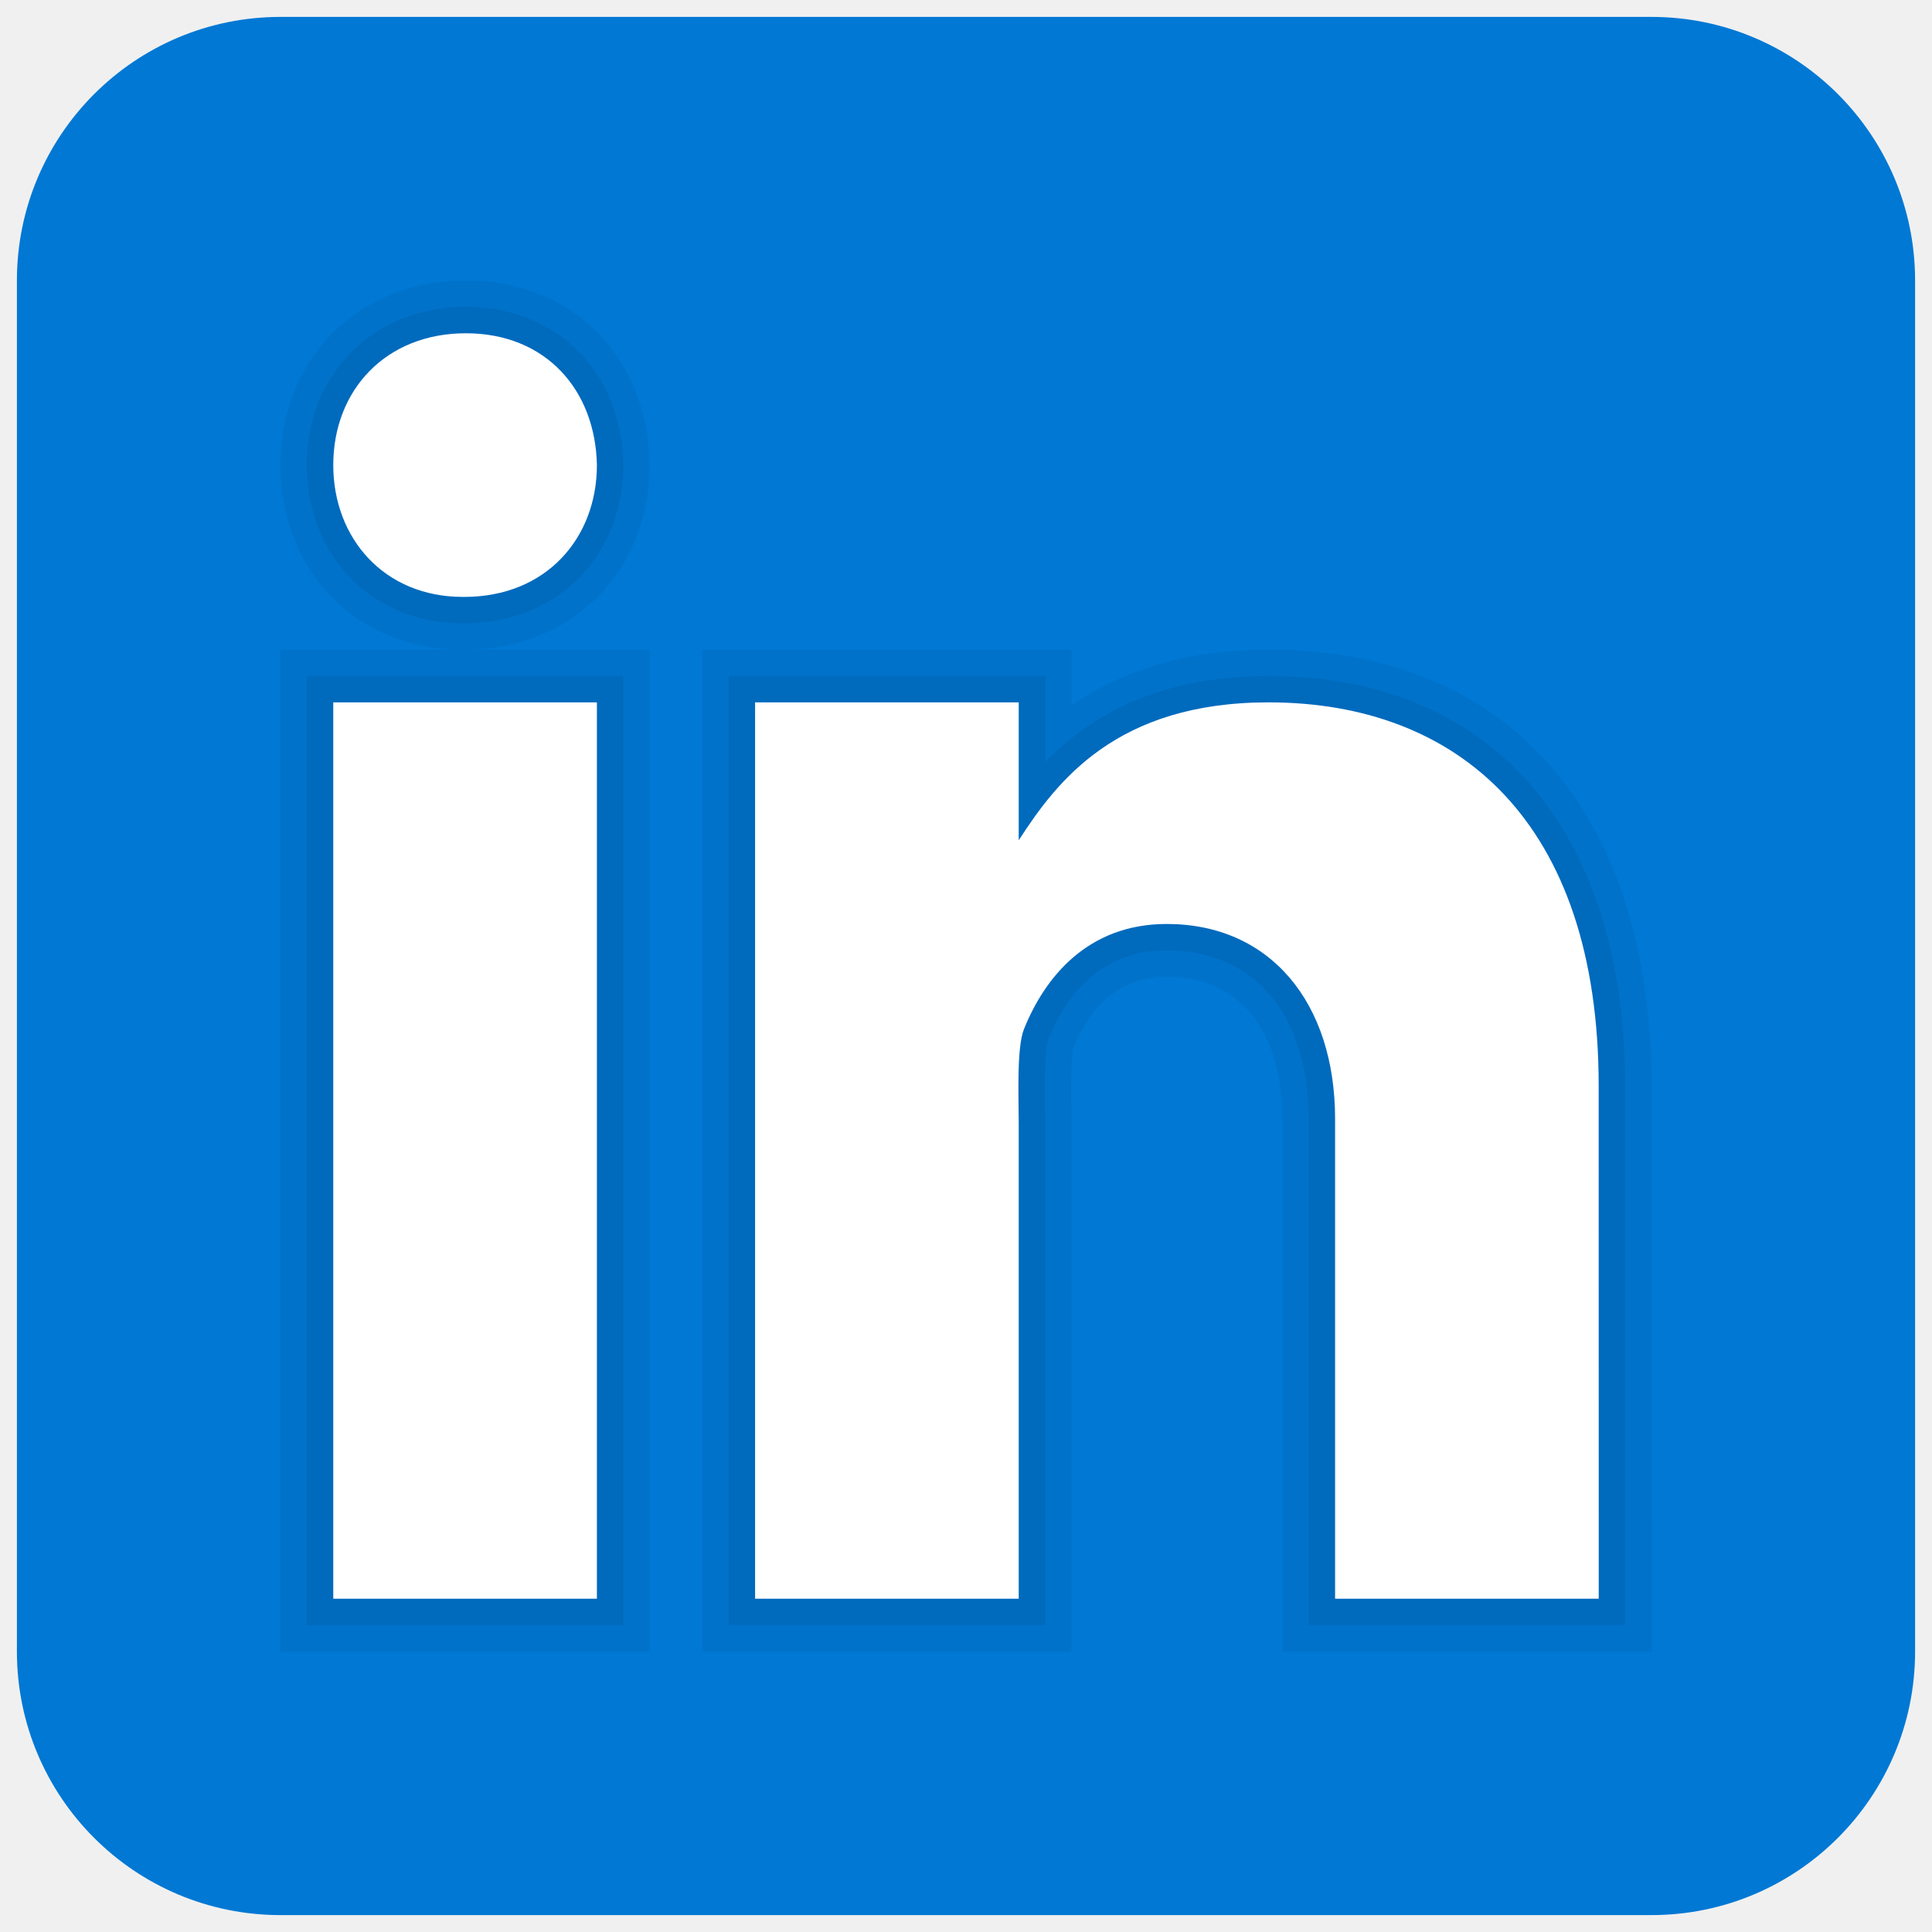
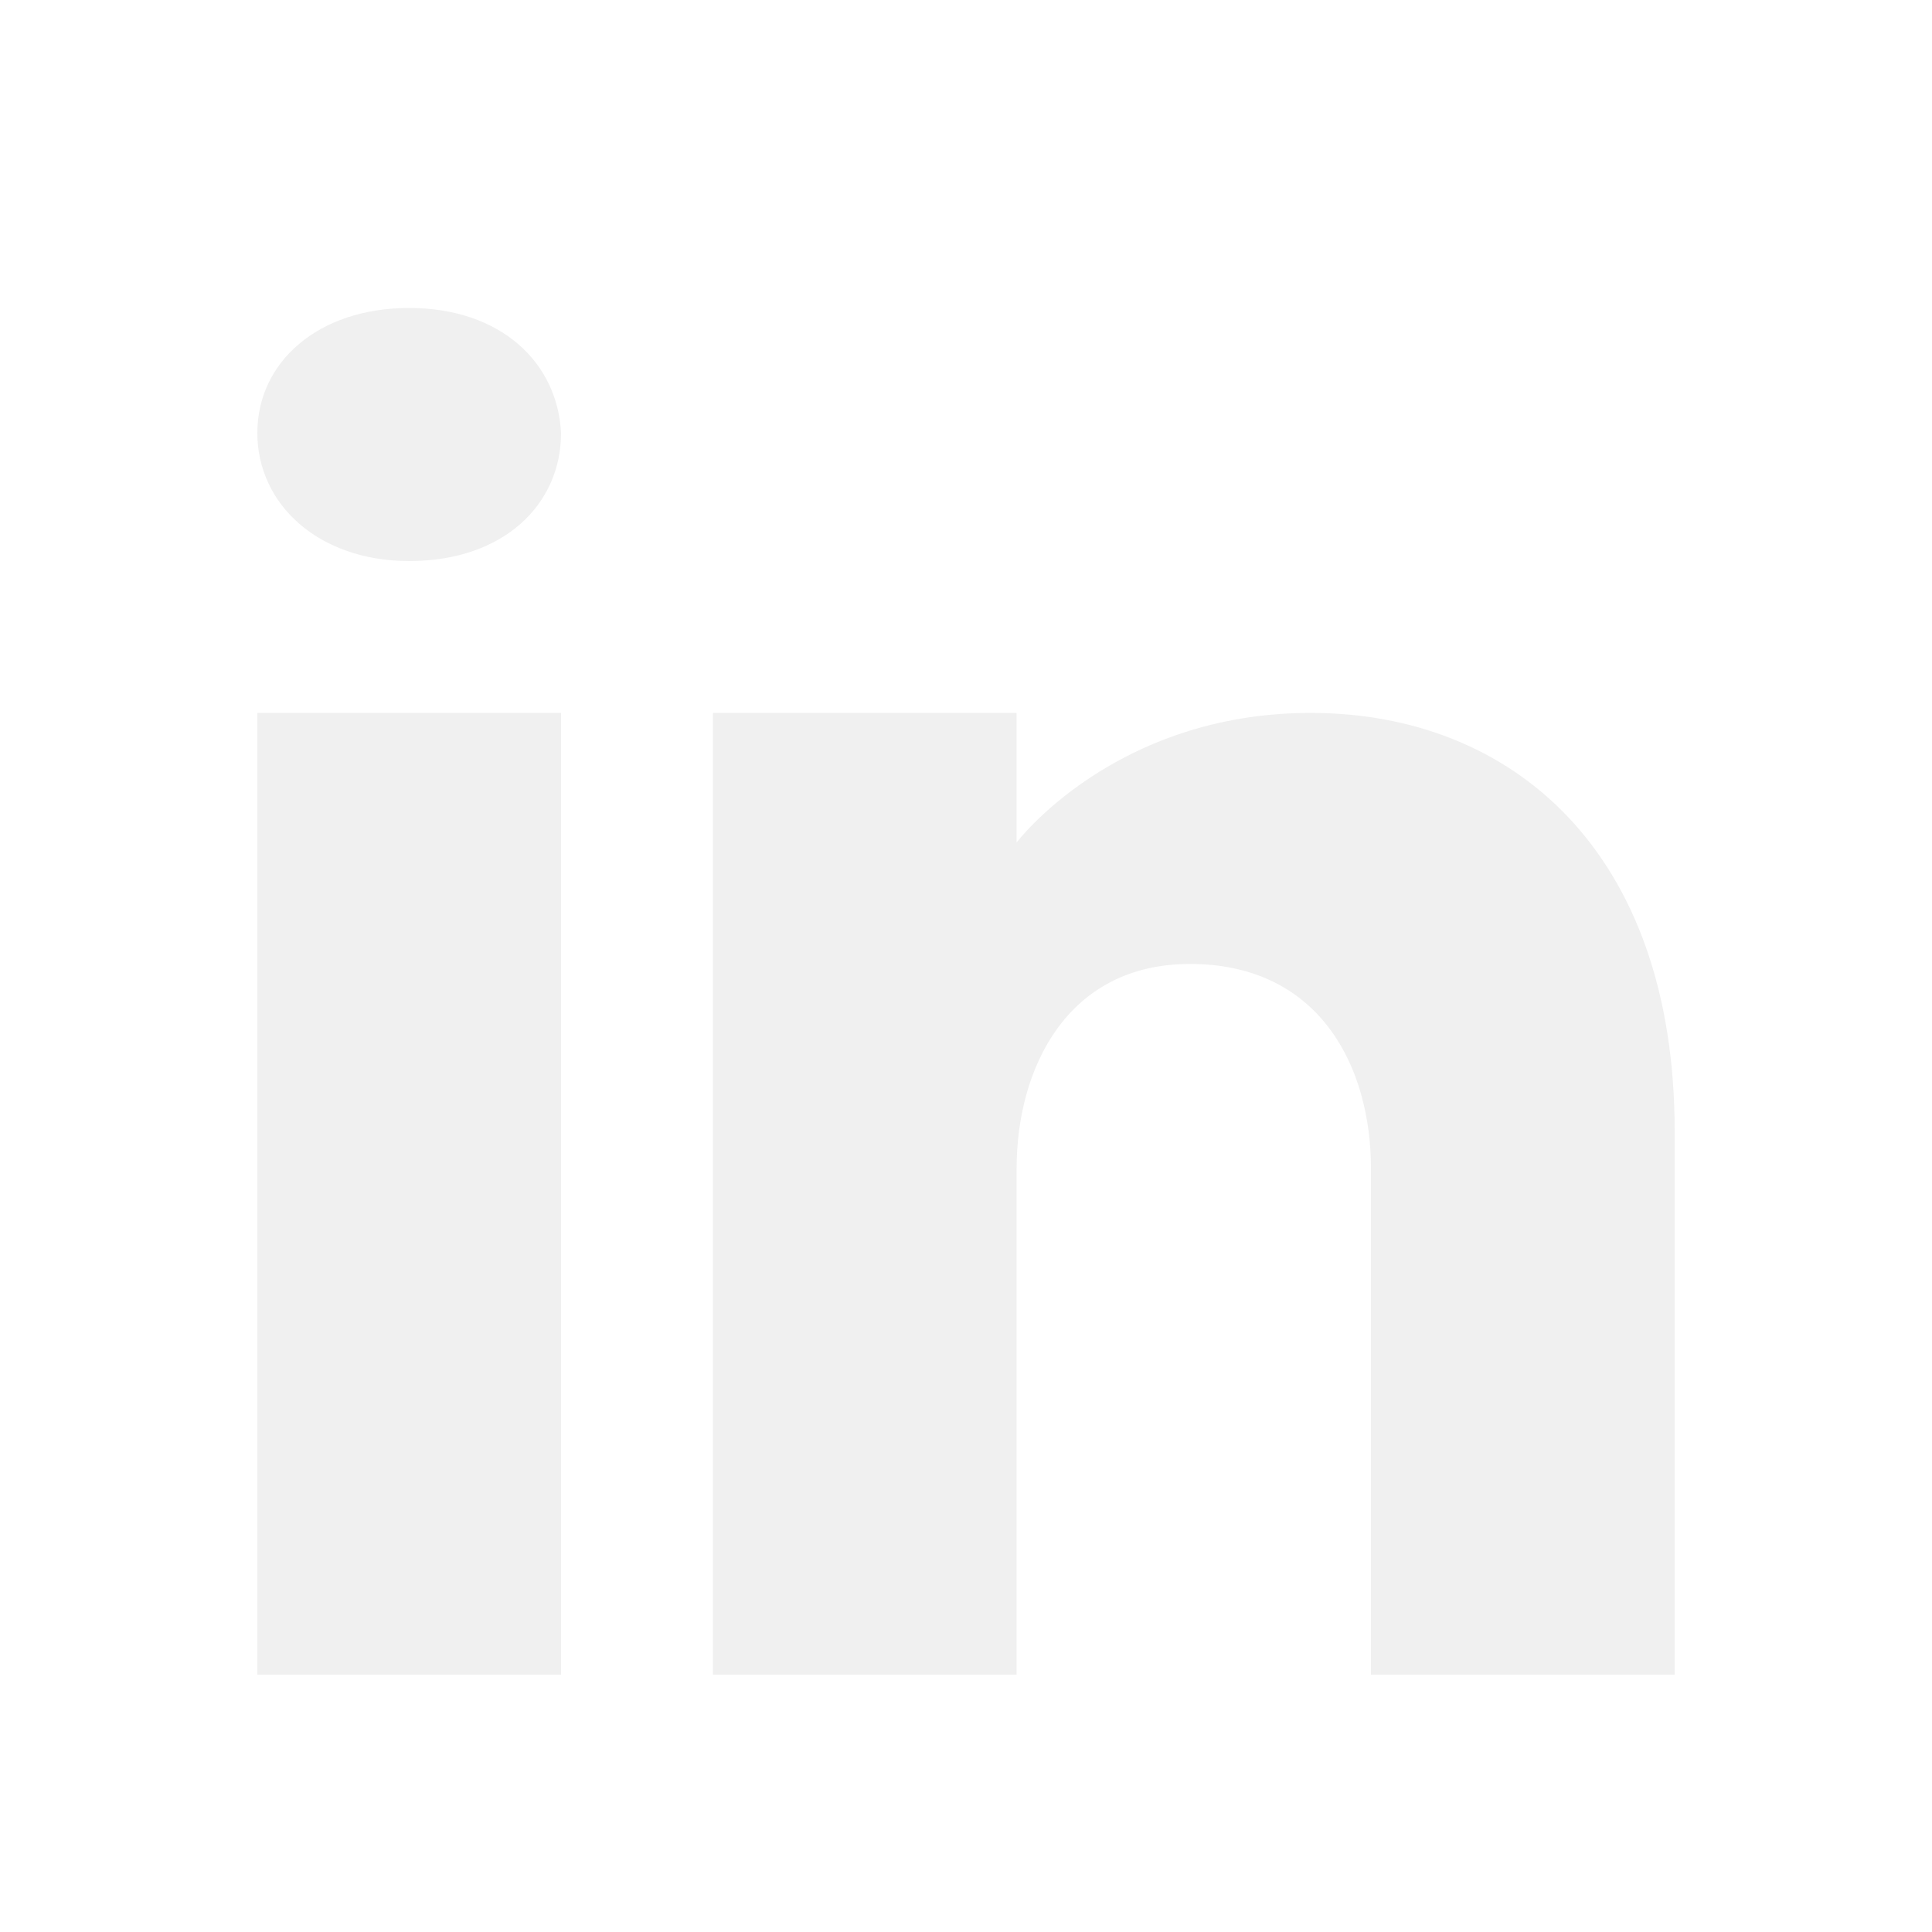
<svg xmlns="http://www.w3.org/2000/svg" x="0px" y="0px" width="100" height="100" viewBox="0,0,256,256">
  <g transform="translate(-39.68,-39.68) scale(1.31,1.31)">
-     <g fill="none" fill-rule="nonzero" stroke="none" stroke-width="1" stroke-linecap="butt" stroke-linejoin="miter" stroke-miterlimit="10" stroke-dasharray="" stroke-dashoffset="0" font-family="none" font-weight="none" font-size="none" text-anchor="none" style="mix-blend-mode: normal">
-       <g transform="scale(5.33333,5.33333)">
-         <path d="M42,37c0,2.762 -2.238,5 -5,5h-26c-2.761,0 -5,-2.238 -5,-5v-26c0,-2.762 2.239,-5 5,-5h26c2.762,0 5,2.238 5,5z" fill="#0078d4" />
-         <path d="M30,37v-10.099c0,-1.689 -0.819,-2.698 -2.192,-2.698c-0.815,0 -1.414,0.459 -1.779,1.364c-0.017,0.064 -0.041,0.325 -0.031,1.114l0.002,10.319h-7v-19h7v1.061c1.022,-0.705 2.275,-1.061 3.738,-1.061c4.547,0 7.261,3.093 7.261,8.274l0.001,10.726zM11,37v-19h3.457c-2.003,0 -3.457,-1.472 -3.457,-3.501c0,-2.027 1.478,-3.499 3.514,-3.499c2.012,0 3.445,1.431 3.486,3.479c0,2.044 -1.479,3.521 -3.515,3.521h3.515v19z" fill="#000000" opacity="0.05" />
-         <path d="M30.5,36.5v-9.599c0,-1.973 -1.031,-3.198 -2.692,-3.198c-1.295,0 -1.935,0.912 -2.243,1.677c-0.082,0.199 -0.071,0.989 -0.067,1.326l0.002,9.794h-6v-18h6v1.638c0.795,-0.823 2.075,-1.638 4.238,-1.638c4.233,0 6.761,2.906 6.761,7.774l0.001,10.226zM11.5,36.5v-18h6v18zM14.457,17.5c-1.713,0 -2.957,-1.262 -2.957,-3.001c0,-1.738 1.268,-2.999 3.014,-2.999c1.724,0 2.951,1.229 2.986,2.989c0,1.749 -1.268,3.011 -3.015,3.011z" fill="#000000" opacity="0.07" />
-         <path d="M12,19h5v17h-5zM14.485,17h-0.028c-1.492,0 -2.457,-1.112 -2.457,-2.501c0,-1.419 0.995,-2.499 2.514,-2.499c1.521,0 2.458,1.08 2.486,2.499c0,1.388 -0.965,2.501 -2.515,2.501zM36,36h-5v-9.099c0,-2.198 -1.225,-3.698 -3.192,-3.698c-1.501,0 -2.313,1.012 -2.707,1.99c-0.144,0.35 -0.101,1.318 -0.101,1.807v9h-5v-17h5v2.616c0.721,-1.116 1.85,-2.616 4.738,-2.616c3.578,0 6.261,2.25 6.261,7.274l0.001,9.726z" fill="#ffffff" />
+     <g fill="#ffffff" fill-rule="nonzero" stroke="none" stroke-width="1" stroke-linecap="butt" stroke-linejoin="miter" stroke-miterlimit="10" stroke-dasharray="" stroke-dashoffset="0" font-family="none" font-weight="none" font-size="none" text-anchor="none" style="mix-blend-mode: normal">
+       <g transform="scale(5.12,5.12)">
+         <path d="M41,4h-32c-2.76,0 -5,2.24 -5,5v32c0,2.76 2.24,5 5,5h32c2.76,0 5,-2.24 5,-5v-32c0,-2.76 -2.24,-5 -5,-5zM17,20v19h-6v-19zM11,14.47c0,-1.4 1.2,-2.47 3,-2.47c1.8,0 2.93,1.07 3,2.47c0,1.4 -1.12,2.53 -3,2.53c-1.8,0 -3,-1.13 -3,-2.53zM39,39h-6c0,0 0,-9.26 0,-10c0,-2 -1,-4 -3.5,-4.04h-0.08c-2.42,0 -3.42,2.06 -3.42,4.04c0,0.91 0,10 0,10h-6v-19h6v2.56c0,0 1.93,-2.56 5.81,-2.56c3.97,0 7.19,2.73 7.19,8.26z" />
      </g>
    </g>
  </g>
</svg>
